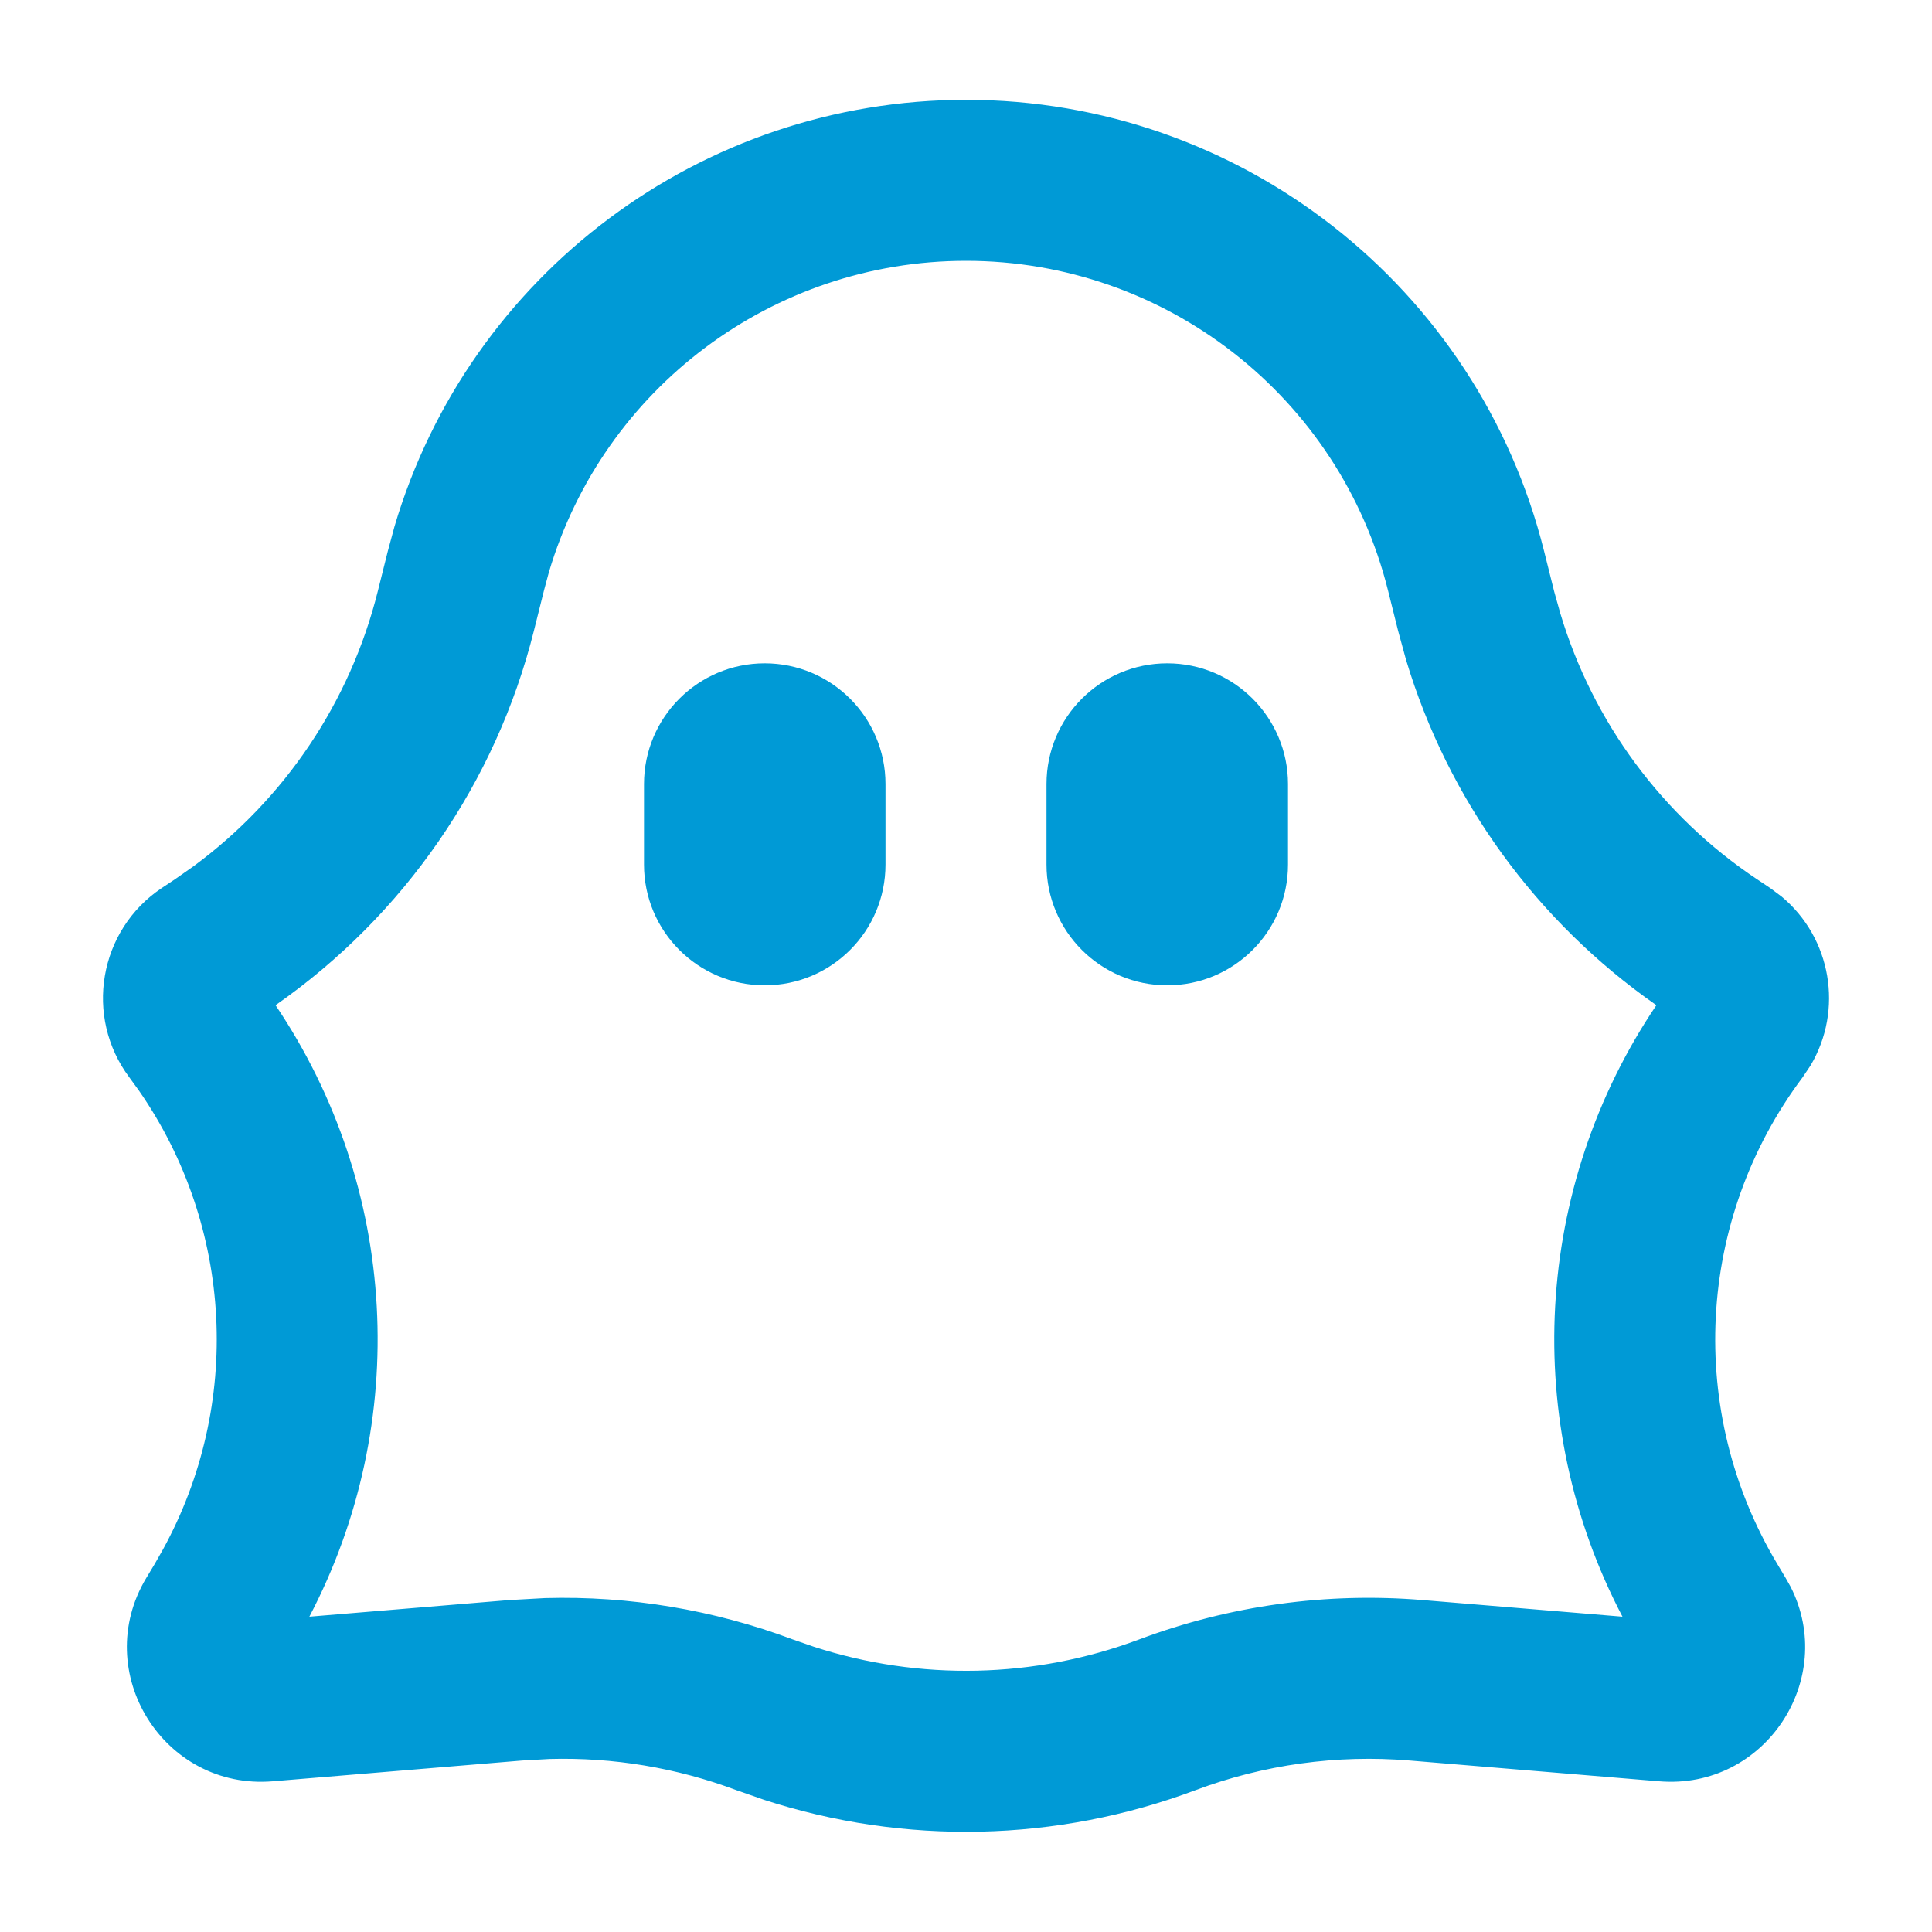
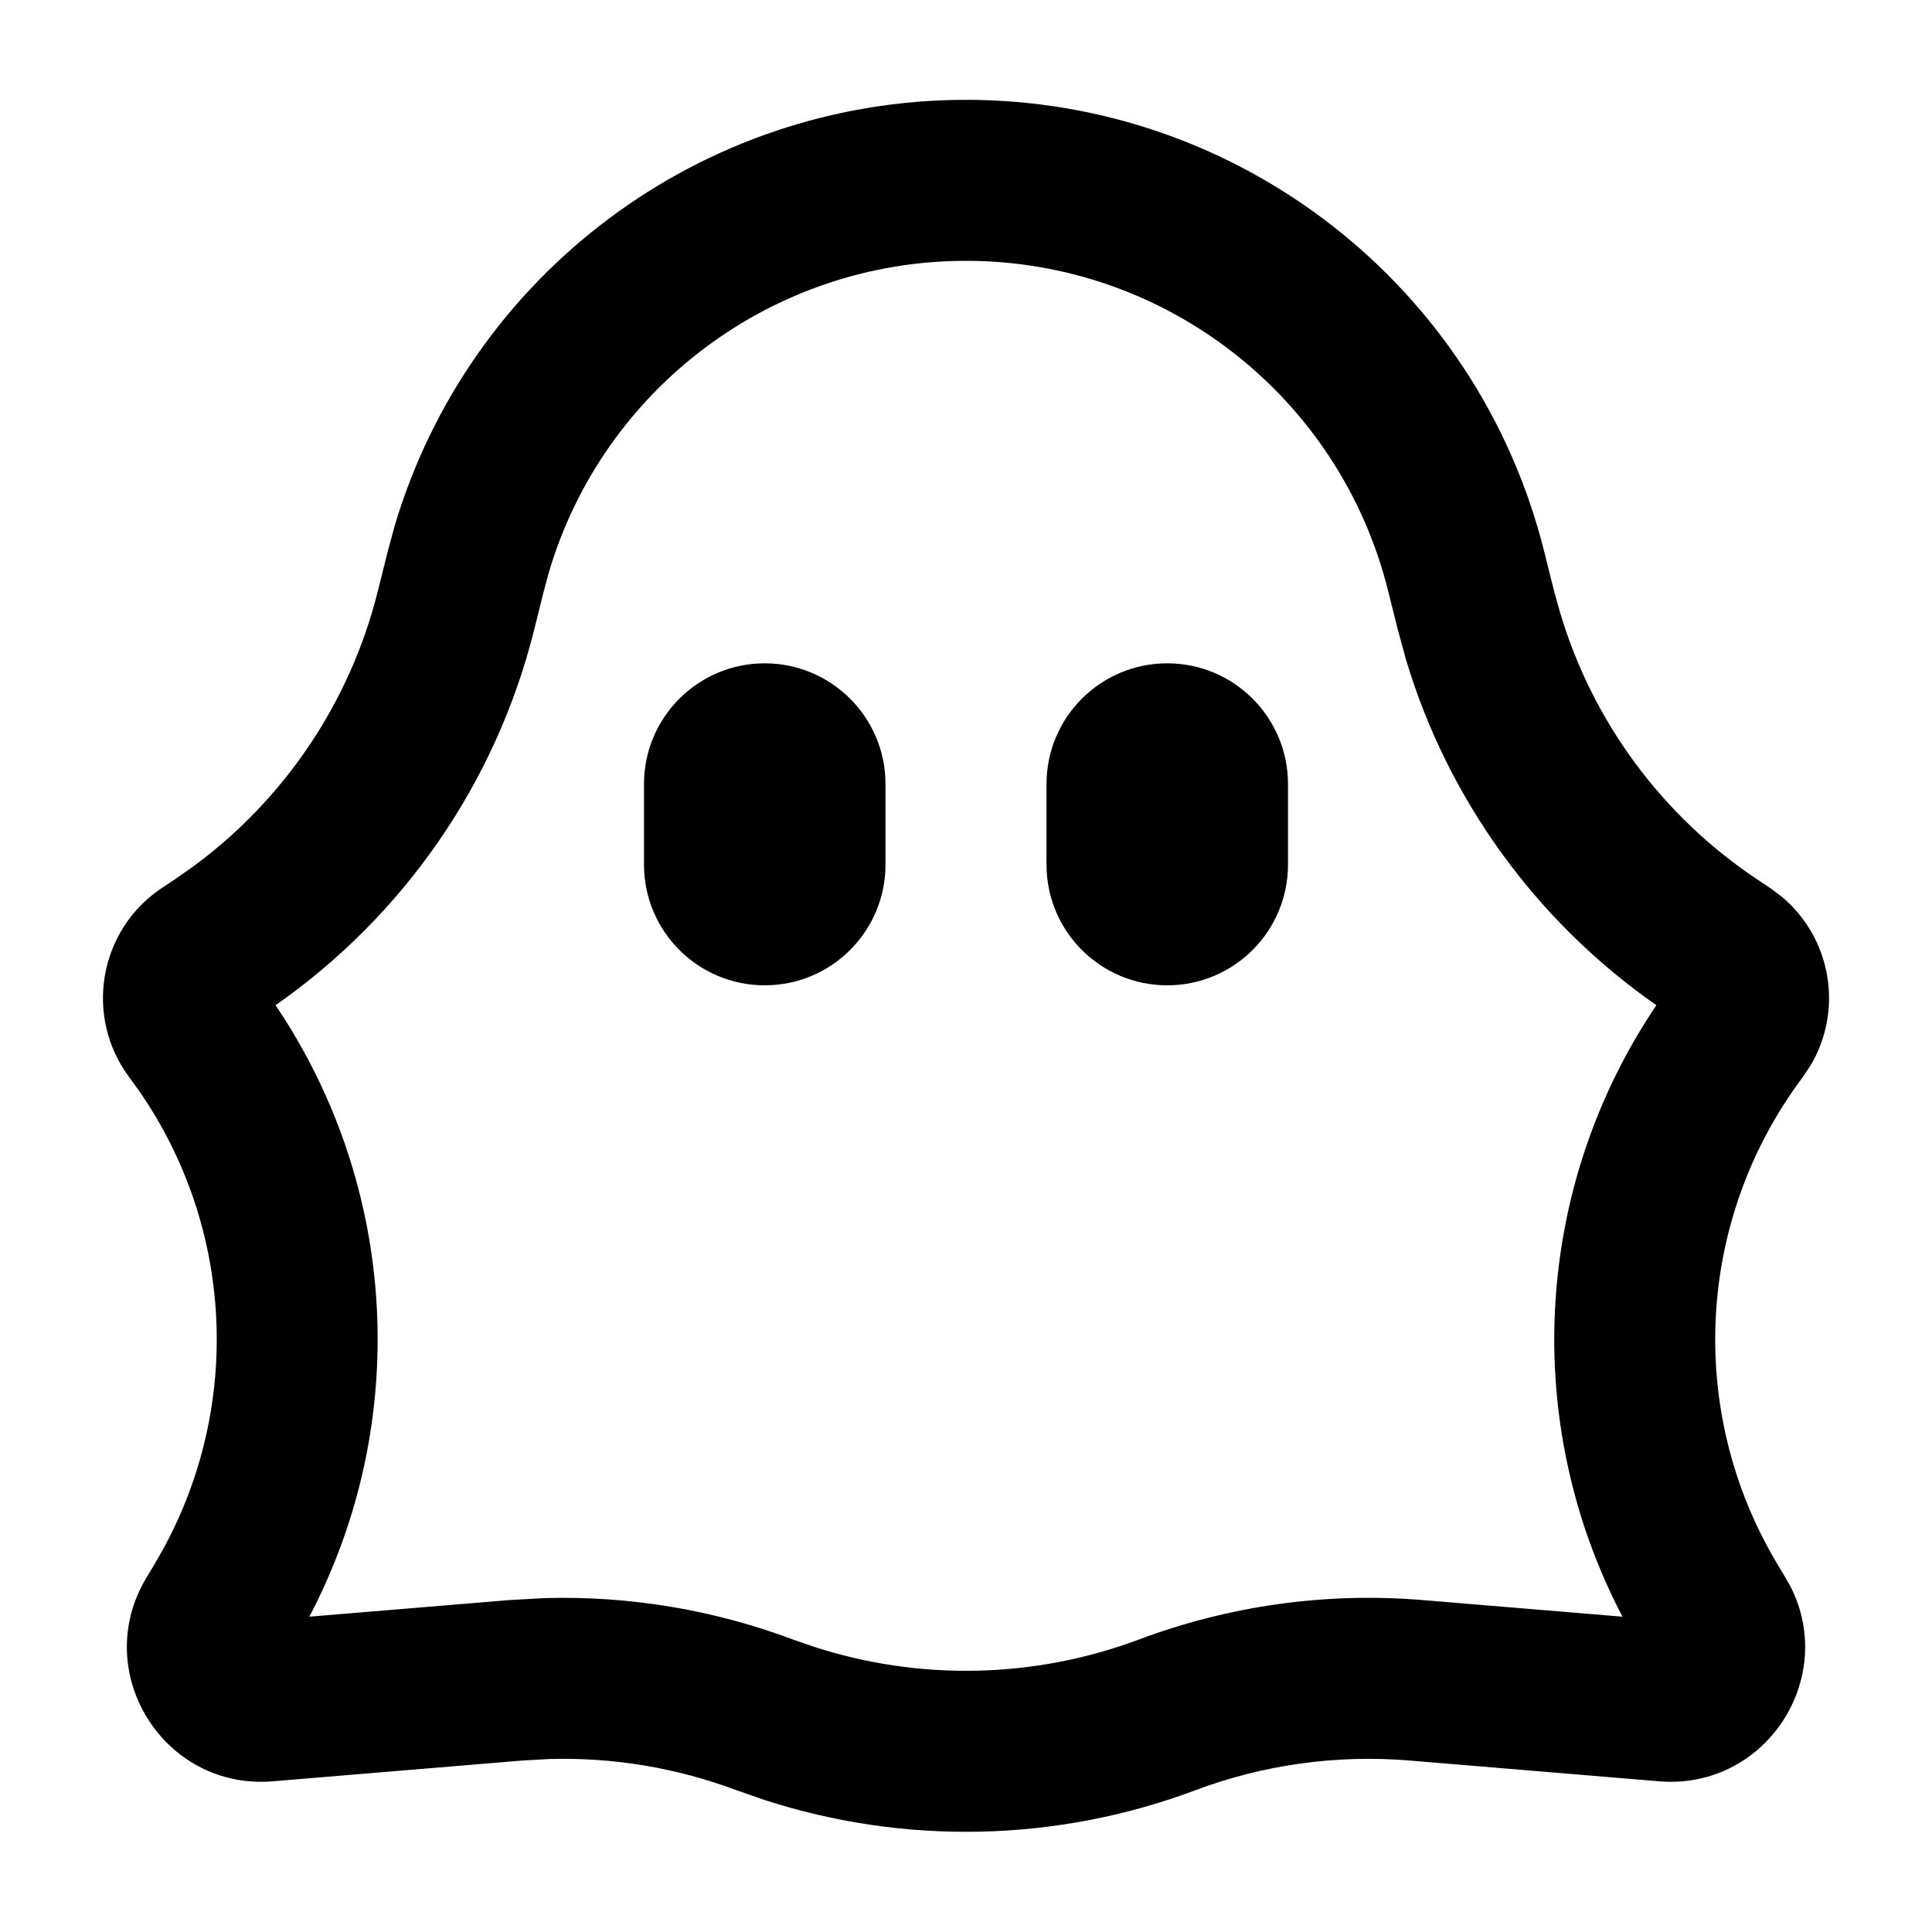
<svg xmlns="http://www.w3.org/2000/svg" width="24" height="24" viewBox="0 0 24 24" fill="none">
-   <path d="M9.5 8.24C10.328 8.24 11 8.912 11 9.74V10.74C11 11.569 10.328 12.24 9.5 12.24C8.671 12.24 8 11.569 8 10.74V9.74C8 8.912 8.671 8.24 9.5 8.24Z" fill="#009AD6" />
-   <path d="M14.5 8.24C15.328 8.24 16 8.912 16 9.74V10.74C16 11.569 15.328 12.24 14.5 12.24C13.671 12.24 13 11.569 13 10.74V9.74C13 8.912 13.671 8.24 14.5 8.24Z" fill="#009AD6" />
-   <path fill-rule="evenodd" clip-rule="evenodd" d="M12 1.24C15.397 1.24 18.358 3.553 19.182 6.849L19.307 7.349L19.383 7.62C19.787 8.969 20.65 10.138 21.827 10.923L21.989 11.031L22.13 11.136C22.75 11.651 22.903 12.546 22.49 13.238L22.392 13.384C21.069 15.149 20.945 17.539 22.08 19.431L22.182 19.602L22.244 19.712C22.826 20.86 21.925 22.237 20.61 22.128L17.511 21.87C16.609 21.795 15.7 21.92 14.852 22.238C13.128 22.885 11.239 22.925 9.494 22.359L9.147 22.238C8.405 21.96 7.617 21.829 6.827 21.851L6.488 21.87L3.389 22.128C2.032 22.241 1.117 20.77 1.817 19.602L1.92 19.431L2.022 19.252C3.012 17.45 2.899 15.241 1.728 13.551L1.607 13.384C1.042 12.63 1.226 11.554 2.01 11.031L2.173 10.923L2.404 10.761C3.538 9.926 4.349 8.72 4.692 7.349L4.817 6.849L4.9 6.542C5.826 3.41 8.709 1.24 12 1.24ZM12 3.24C9.598 3.24 7.494 4.824 6.818 7.11L6.758 7.333L6.633 7.833C6.16 9.723 5.017 11.374 3.423 12.487C4.949 14.749 5.109 17.668 3.843 20.083L6.322 19.877L6.771 19.852C7.819 19.823 8.865 19.997 9.849 20.366L10.111 20.457C11.426 20.883 12.851 20.853 14.15 20.366C15.275 19.944 16.48 19.777 17.677 19.877L20.155 20.083C18.89 17.669 19.05 14.749 20.576 12.487C19.084 11.446 17.988 9.934 17.466 8.195L17.367 7.833L17.242 7.333C16.64 4.928 14.479 3.24 12 3.24Z" fill="#009AD6" />
+   <path d="M9.5 8.24C10.328 8.24 11 8.912 11 9.74V10.74C11 11.569 10.328 12.24 9.5 12.24C8.671 12.24 8 11.569 8 10.74V9.74C8 8.912 8.671 8.24 9.5 8.24Z" fill="currentColor" />
+   <path d="M14.5 8.24C15.328 8.24 16 8.912 16 9.74V10.74C16 11.569 15.328 12.24 14.5 12.24C13.671 12.24 13 11.569 13 10.74V9.74C13 8.912 13.671 8.24 14.5 8.24Z" fill="currentColor" />
+   <path fill-rule="evenodd" clip-rule="evenodd" d="M12 1.24C15.397 1.24 18.358 3.553 19.182 6.849L19.307 7.349L19.383 7.62C19.787 8.969 20.65 10.138 21.827 10.923L21.989 11.031L22.13 11.136C22.75 11.651 22.903 12.546 22.49 13.238L22.392 13.384C21.069 15.149 20.945 17.539 22.08 19.431L22.182 19.602L22.244 19.712C22.826 20.86 21.925 22.237 20.61 22.128L17.511 21.87C16.609 21.795 15.7 21.92 14.852 22.238C13.128 22.885 11.239 22.925 9.494 22.359L9.147 22.238C8.405 21.96 7.617 21.829 6.827 21.851L6.488 21.87L3.389 22.128C2.032 22.241 1.117 20.77 1.817 19.602L1.92 19.431L2.022 19.252C3.012 17.45 2.899 15.241 1.728 13.551L1.607 13.384C1.042 12.63 1.226 11.554 2.01 11.031L2.173 10.923L2.404 10.761C3.538 9.926 4.349 8.72 4.692 7.349L4.817 6.849L4.9 6.542C5.826 3.41 8.709 1.24 12 1.24ZM12 3.24C9.598 3.24 7.494 4.824 6.818 7.11L6.758 7.333L6.633 7.833C6.16 9.723 5.017 11.374 3.423 12.487C4.949 14.749 5.109 17.668 3.843 20.083L6.322 19.877L6.771 19.852C7.819 19.823 8.865 19.997 9.849 20.366L10.111 20.457C11.426 20.883 12.851 20.853 14.15 20.366C15.275 19.944 16.48 19.777 17.677 19.877L20.155 20.083C18.89 17.669 19.05 14.749 20.576 12.487C19.084 11.446 17.988 9.934 17.466 8.195L17.367 7.833L17.242 7.333C16.64 4.928 14.479 3.24 12 3.24Z" fill="currentColor" />
</svg>
